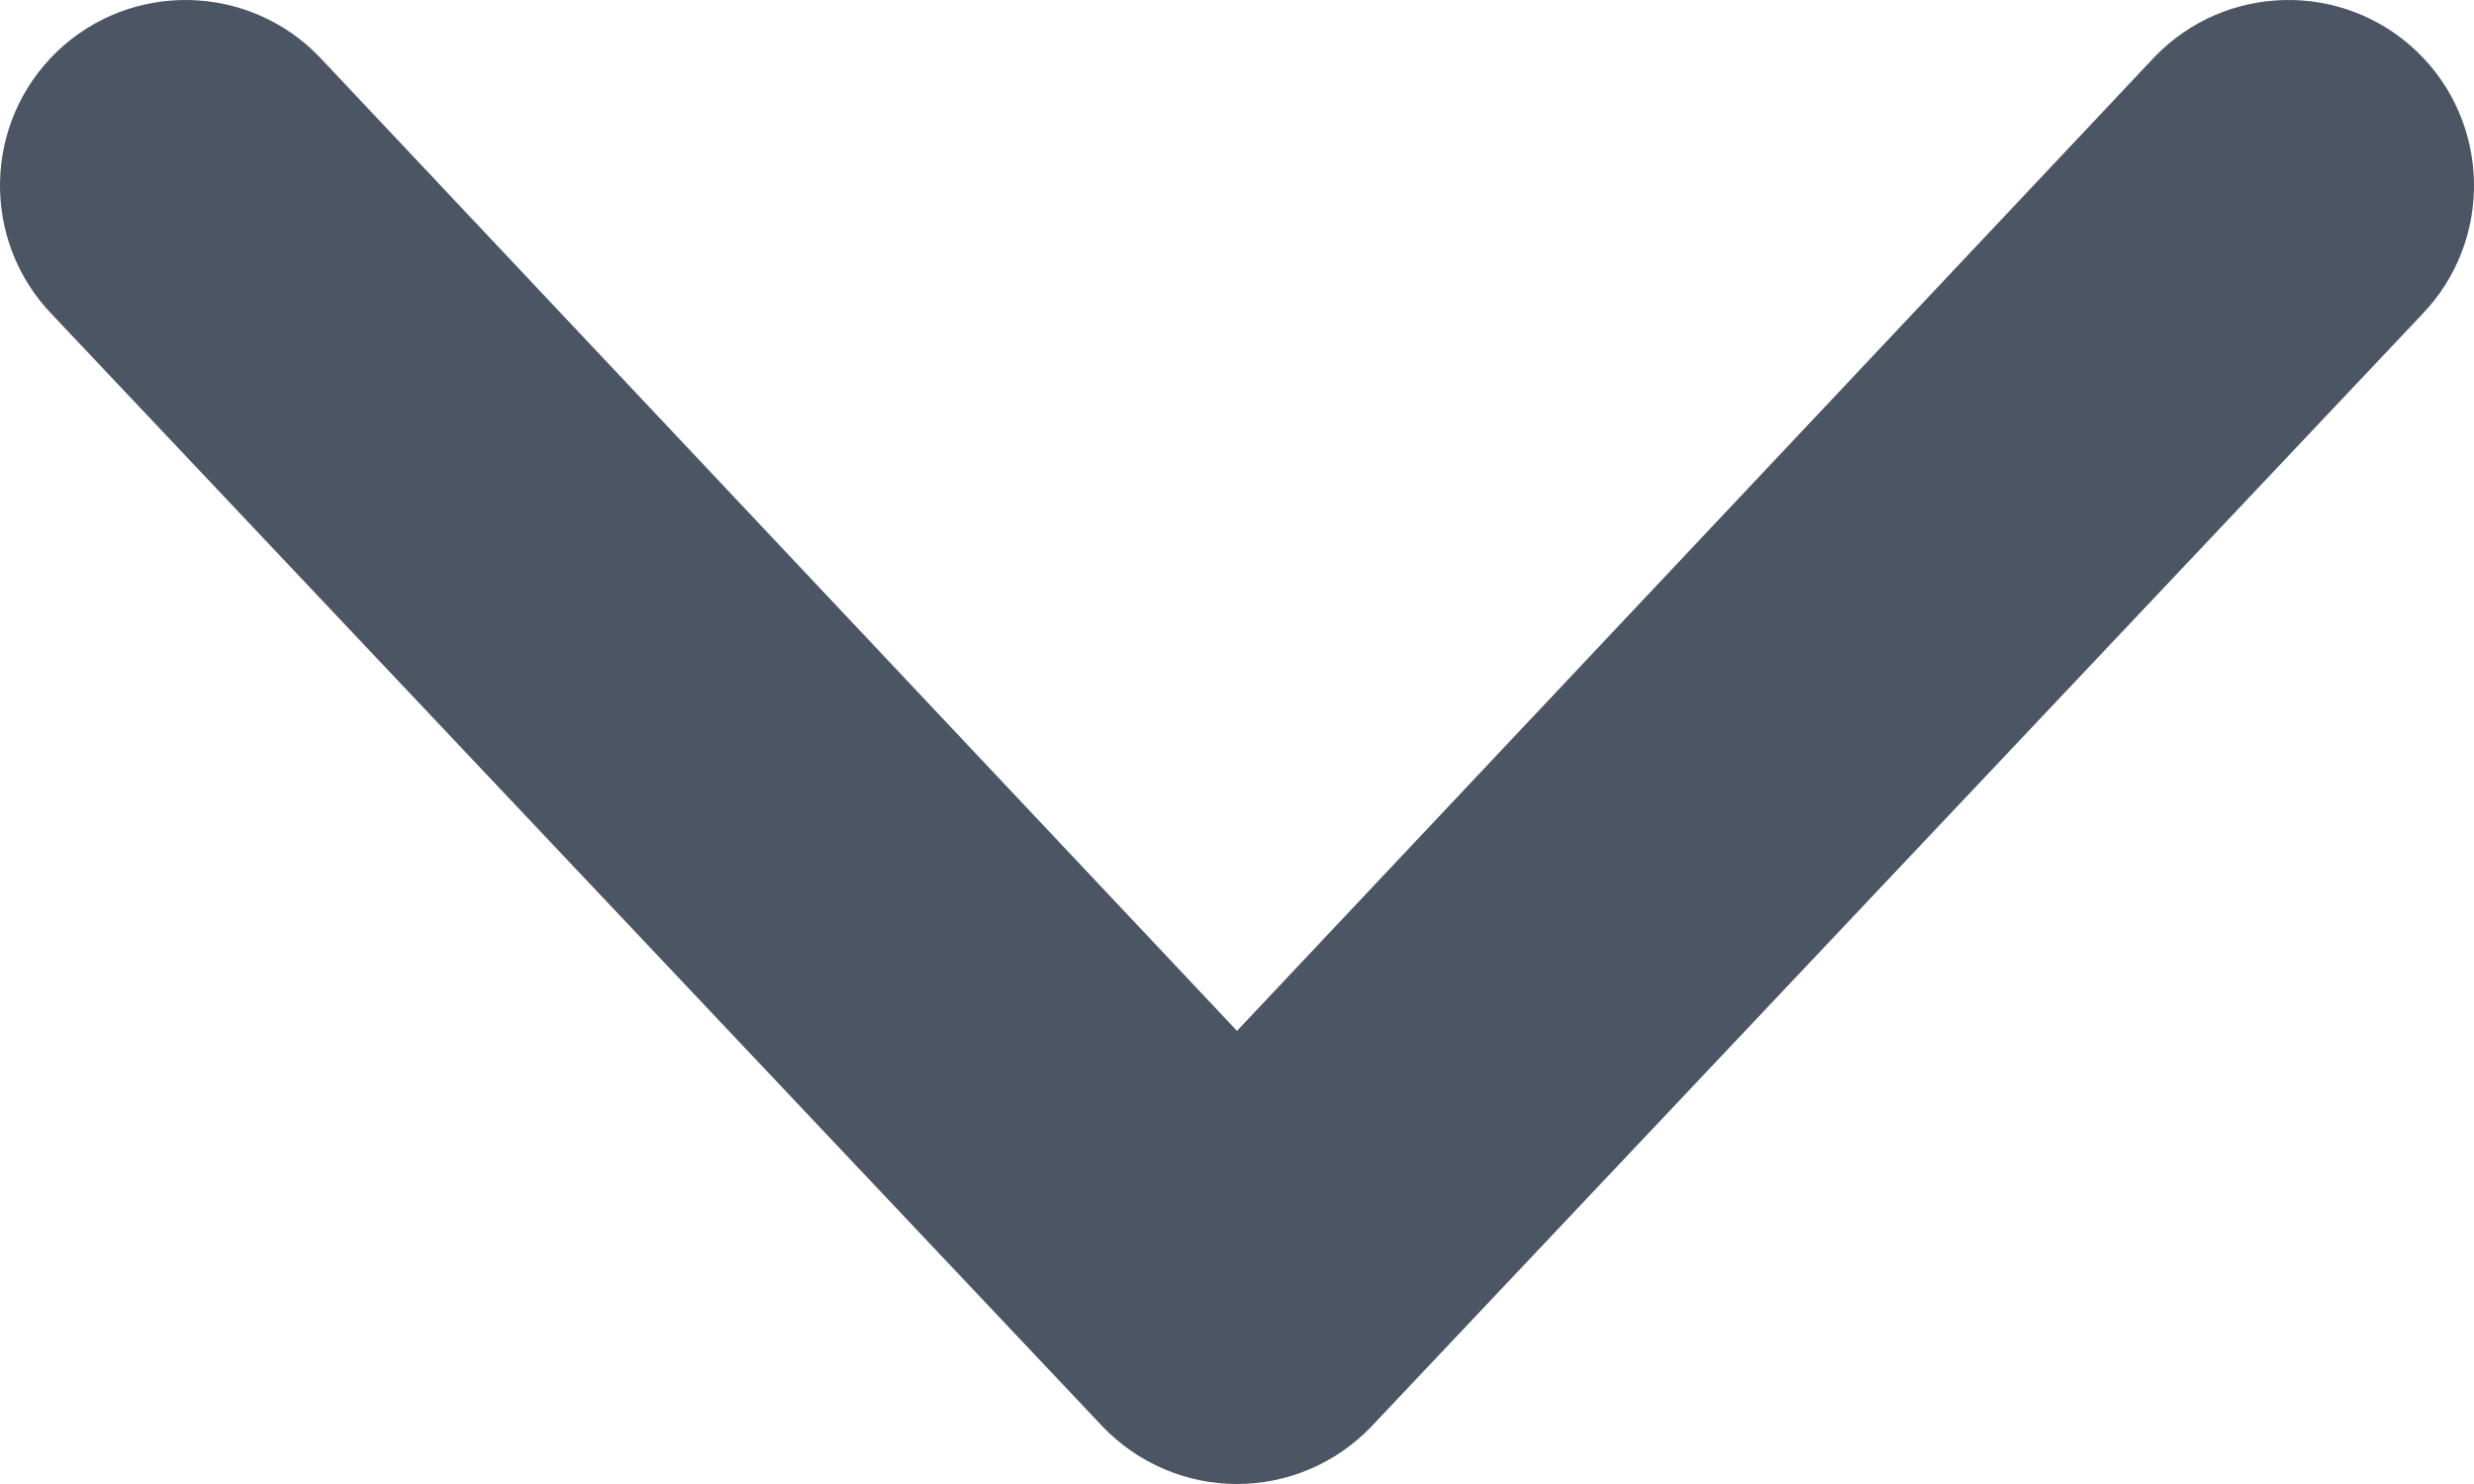
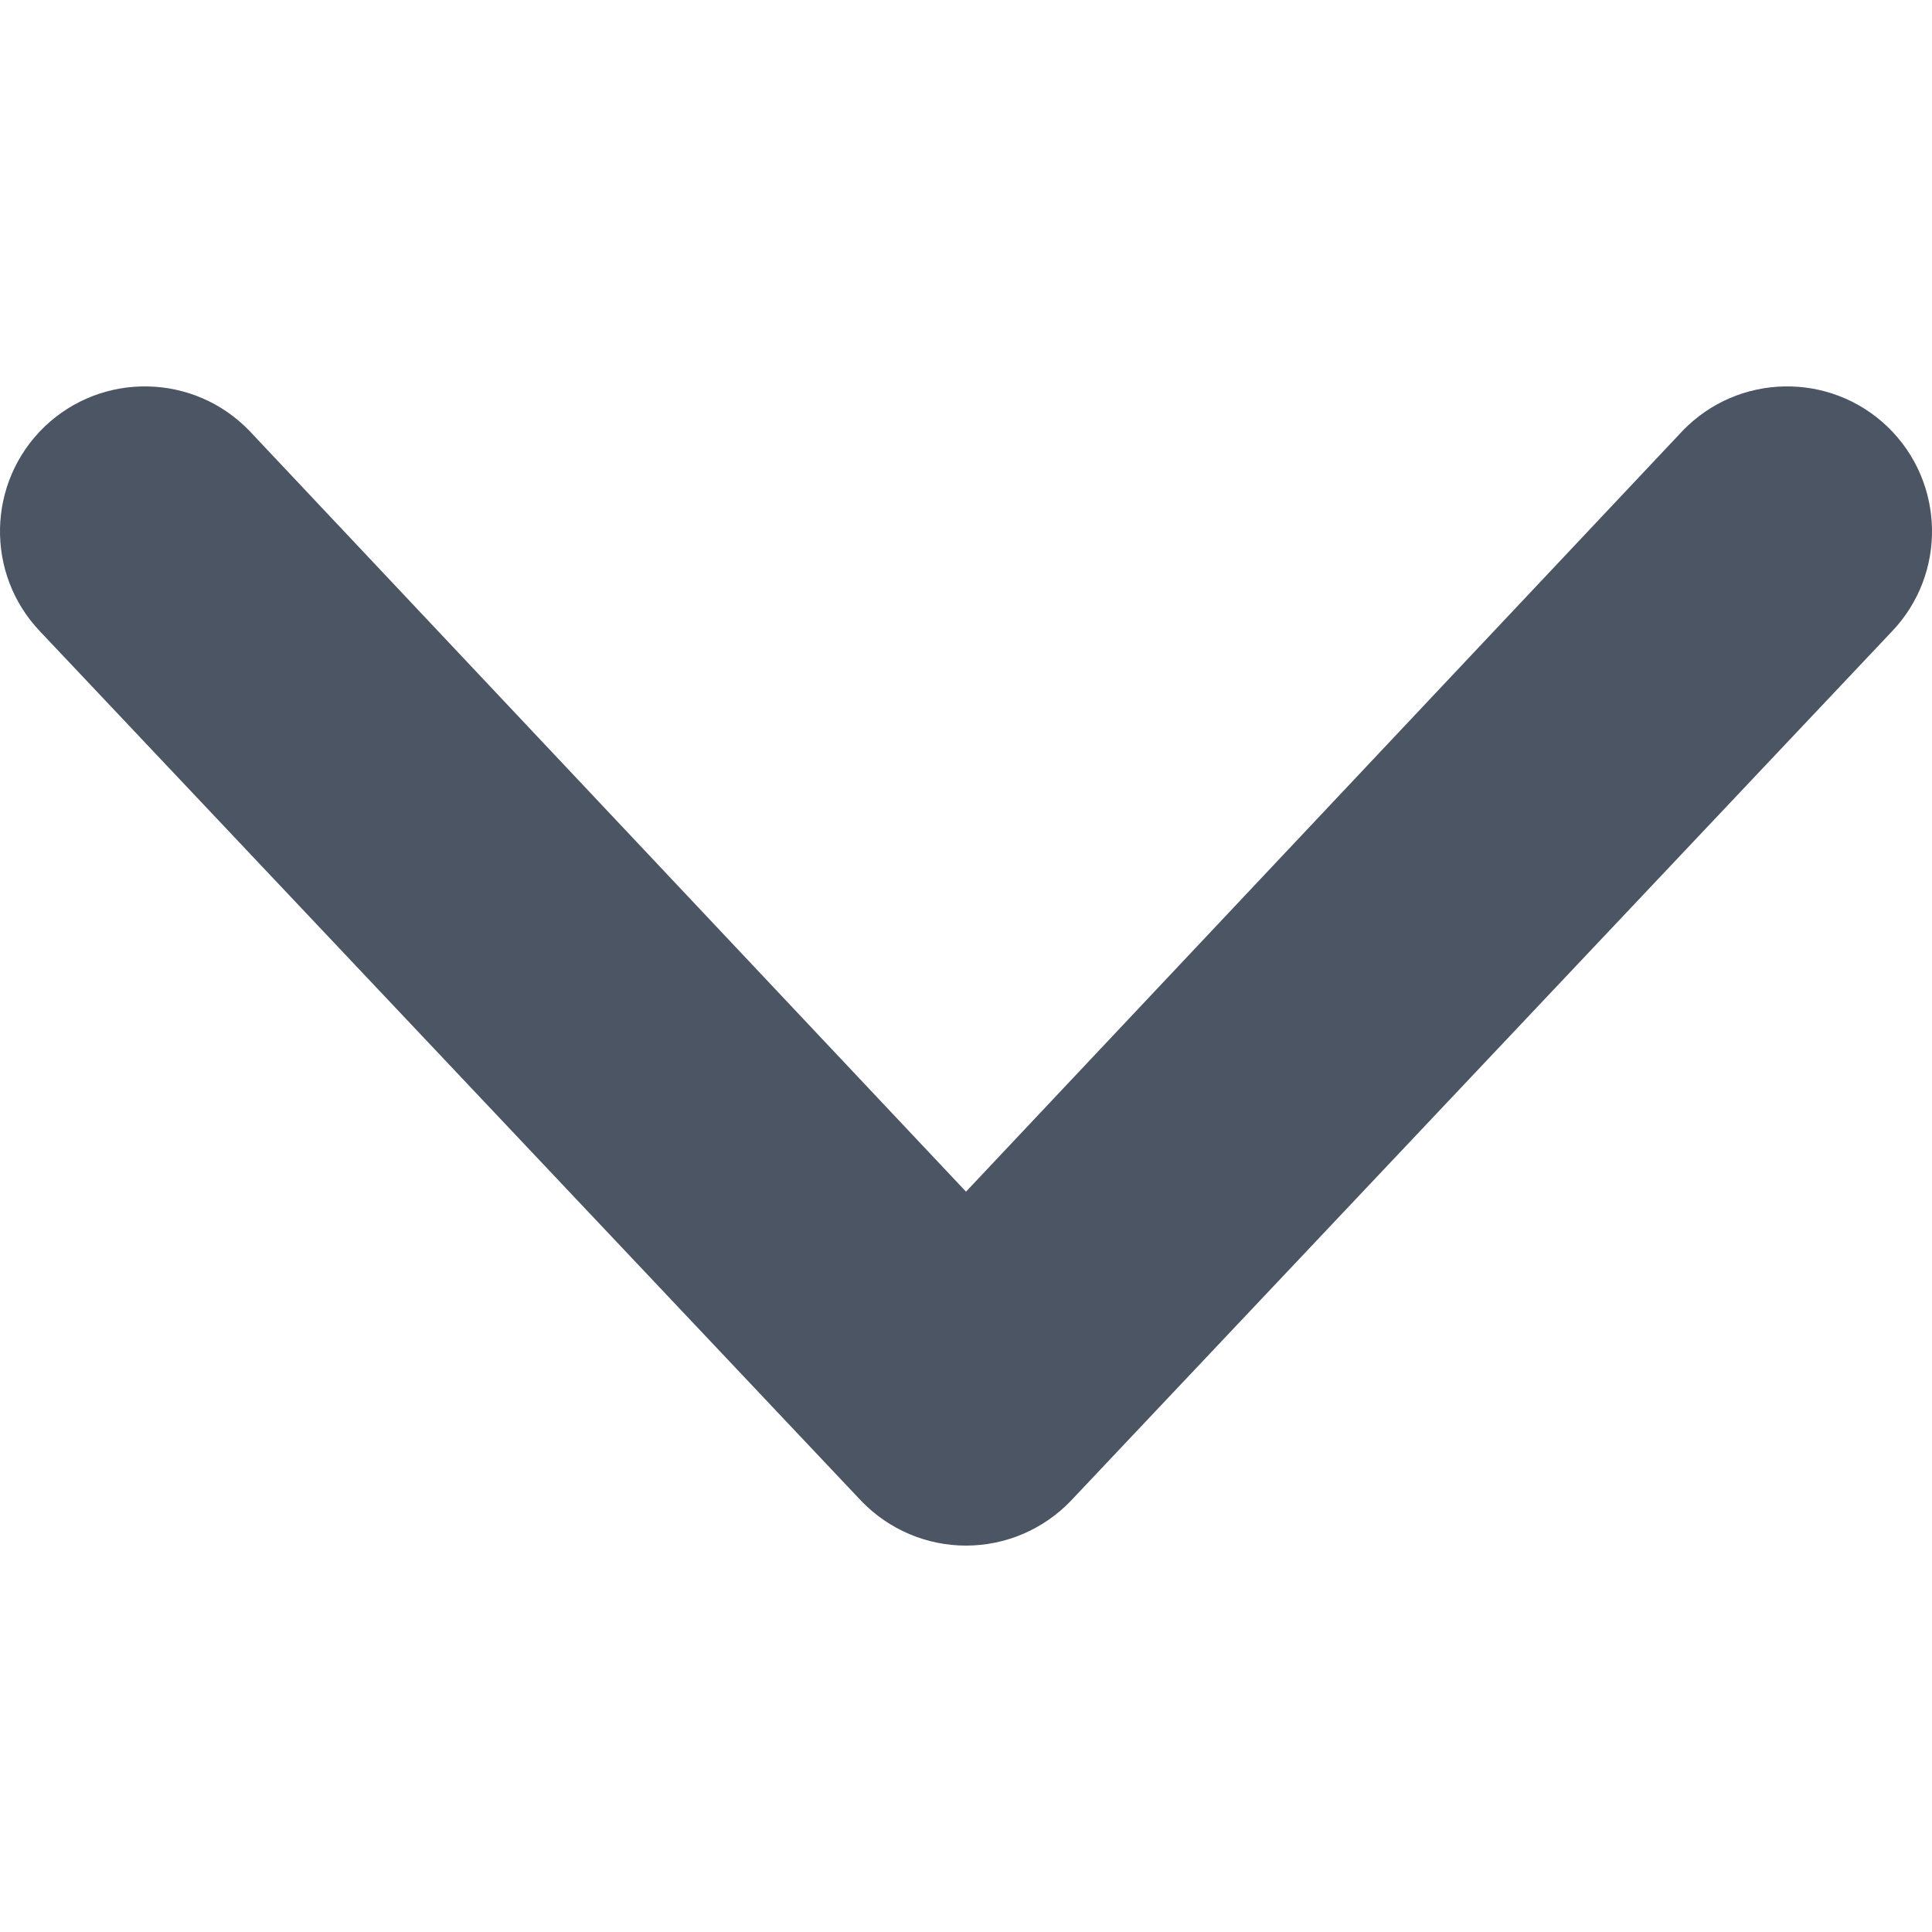
- <svg xmlns="http://www.w3.org/2000/svg" width="10" height="6" viewBox="0 0 10 6" fill="none">
+ <svg xmlns="http://www.w3.org/2000/svg" width="6" height="6" viewBox="0 0 10 6" fill="none">
  <path fill-rule="evenodd" clip-rule="evenodd" d="M0.23 0.209C0.529 -0.078 1.004 -0.068 1.291 0.23L5 4.168L8.709 0.23C8.996 -0.068 9.471 -0.078 9.77 0.209C10.068 0.496 10.078 0.971 9.791 1.27L5.541 5.77C5.399 5.917 5.204 6 5 6C4.796 6 4.601 5.917 4.459 5.77L0.209 1.27C-0.078 0.971 -0.068 0.496 0.23 0.209Z" fill="#4B5563" />
</svg>
